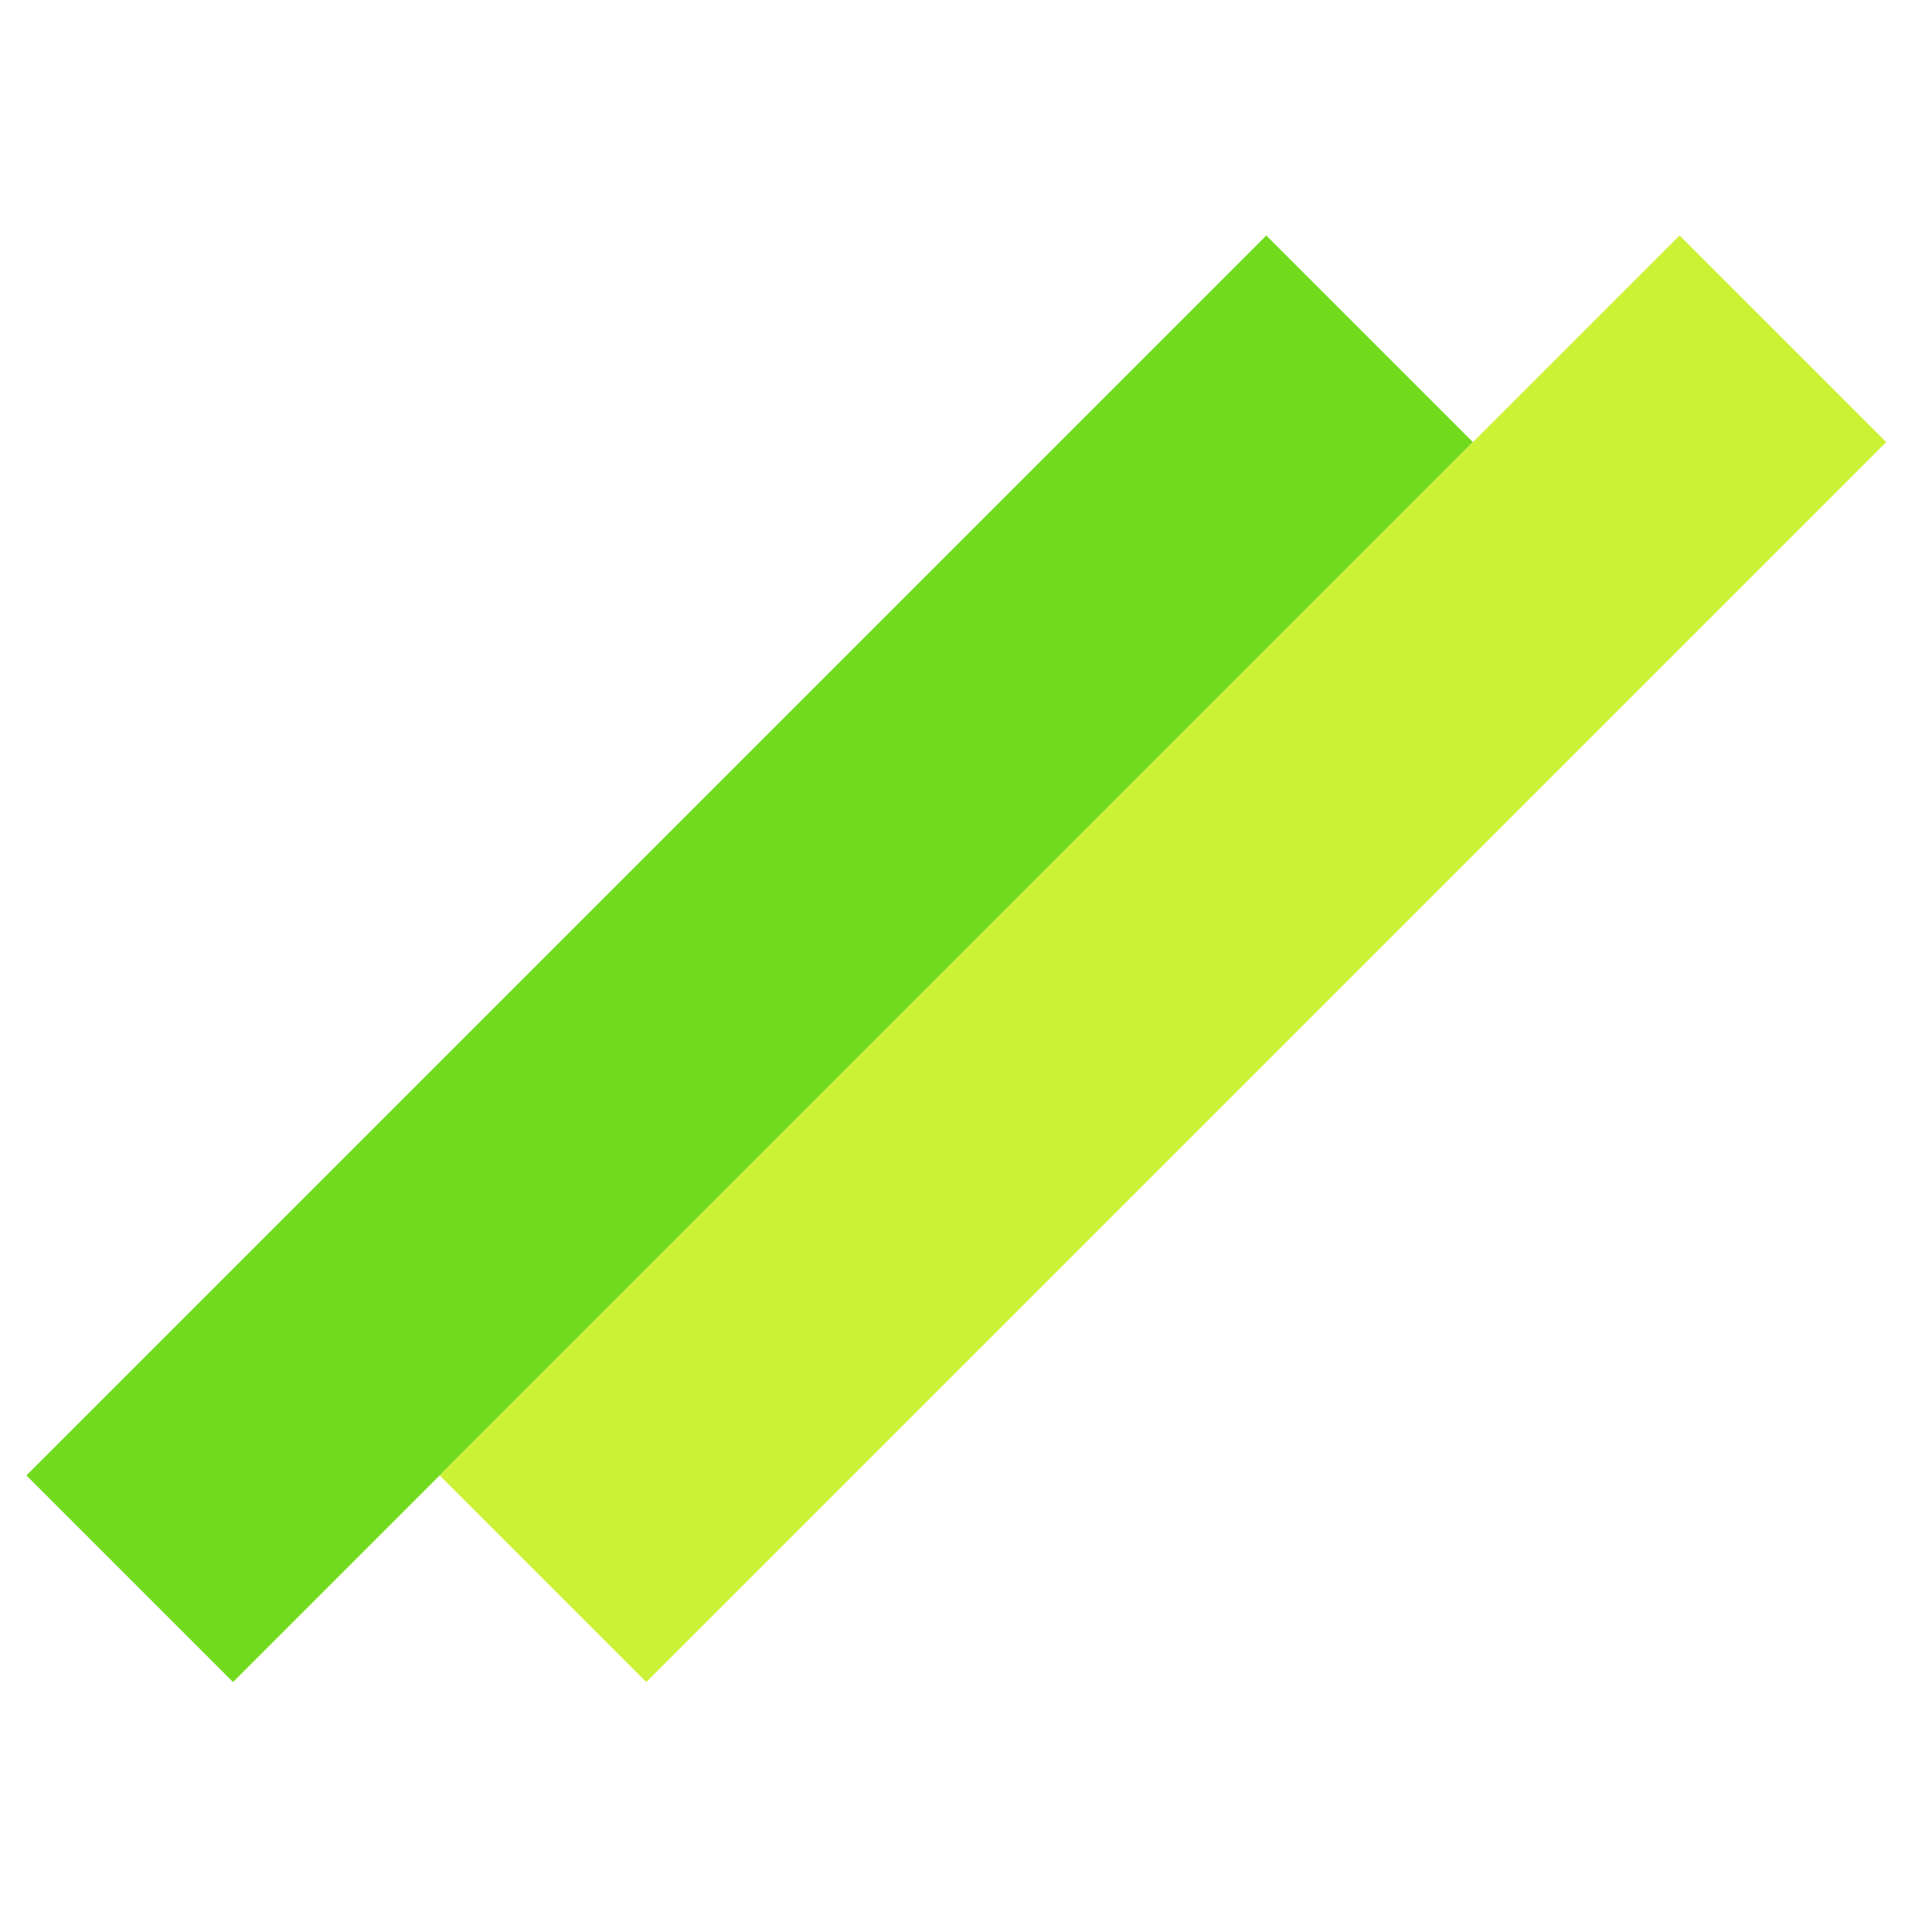
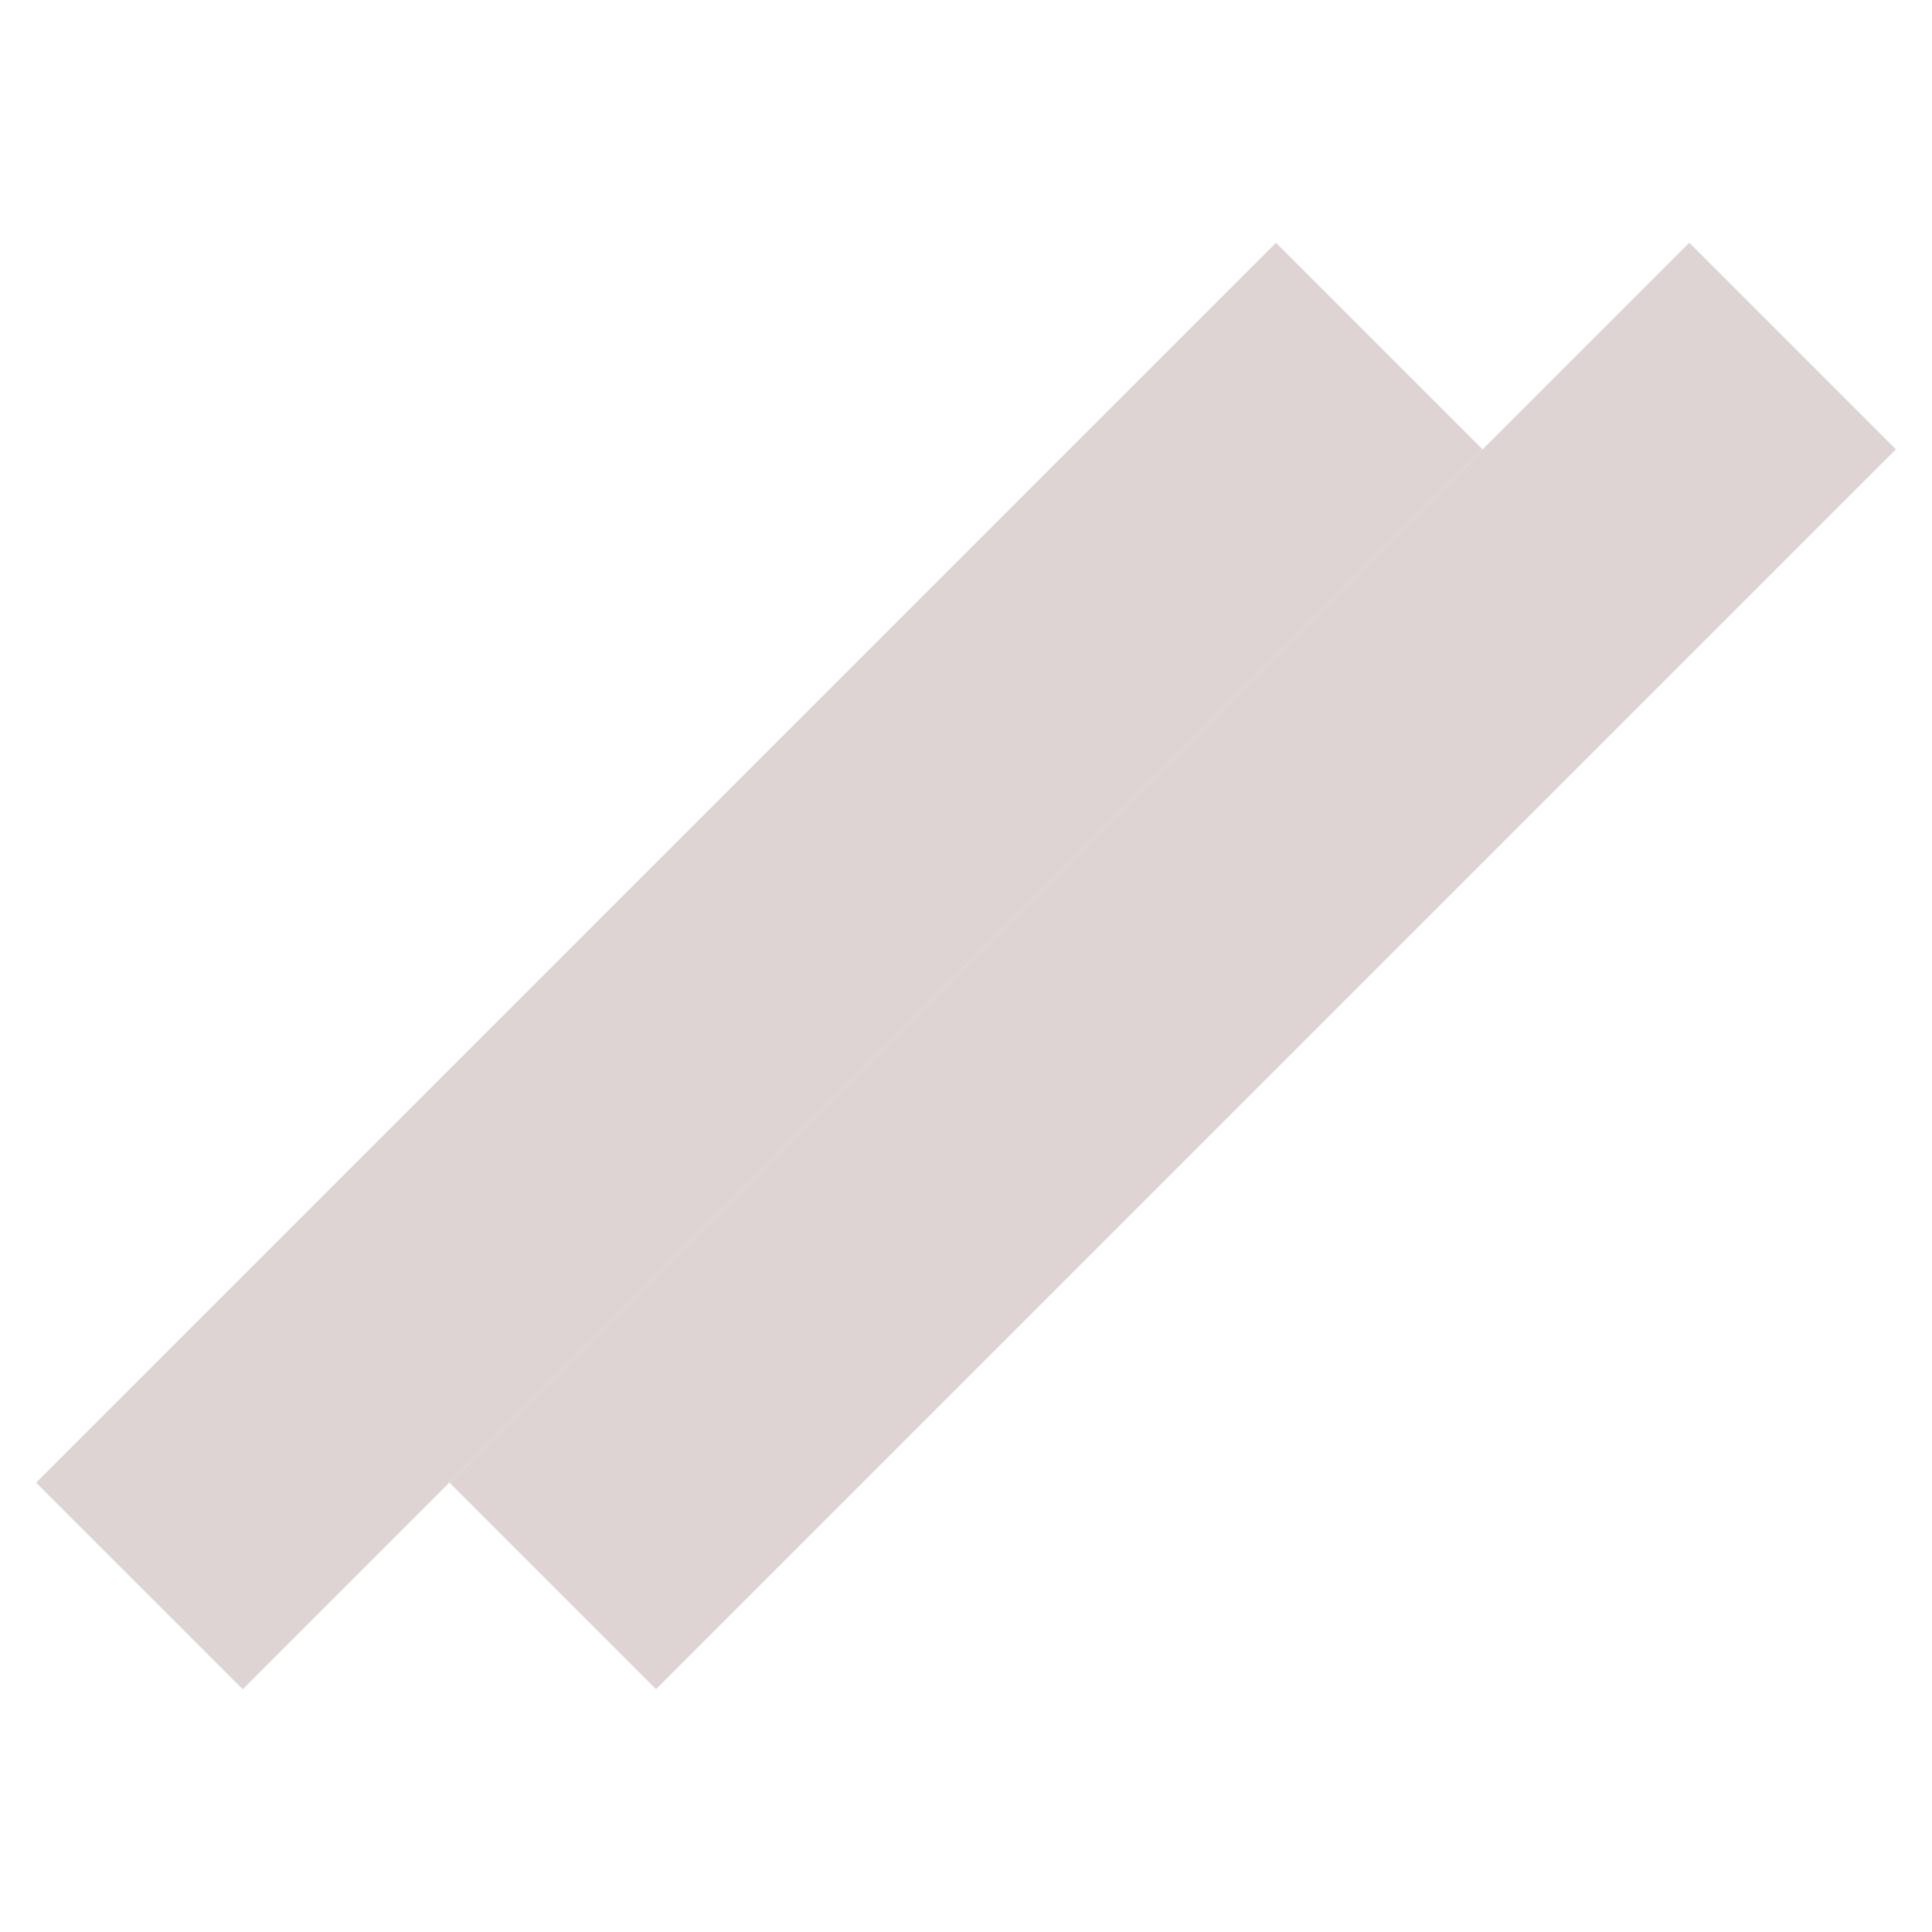
- <svg xmlns="http://www.w3.org/2000/svg" width="32" height="32" viewBox="0 0 32 32" fill="none">
-   <rect x="0.437" y="24.437" width="29.043" height="4.84" transform="rotate(-45 0.437195 24.4372)" fill="#70DA1C" />
-   <rect x="7.283" y="24.437" width="29.043" height="4.84" transform="rotate(-45 7.28259 24.4371)" fill="#CCF235" />
+ <svg xmlns="http://www.w3.org/2000/svg" version="1.1" width="32" height="32" viewBox="0,0,256,256">
+   <g fill="#ded4d4" fill-rule="nonzero" stroke="none" stroke-width="1" stroke-linecap="butt" stroke-linejoin="miter" stroke-miterlimit="10" stroke-dasharray="" stroke-dashoffset="0" font-family="none" font-weight="none" font-size="none" text-anchor="none" style="mix-blend-mode: normal">
+     <g transform="translate(1.28487,0.95713) scale(8,8)">
+       <rect x="-16.971" y="17.589" transform="rotate(-45)" width="29.043" height="4.84" />
+       <rect x="-12.13" y="22.429" transform="rotate(-45)" width="29.043" height="4.84" />
+     </g>
+   </g>
</svg>
